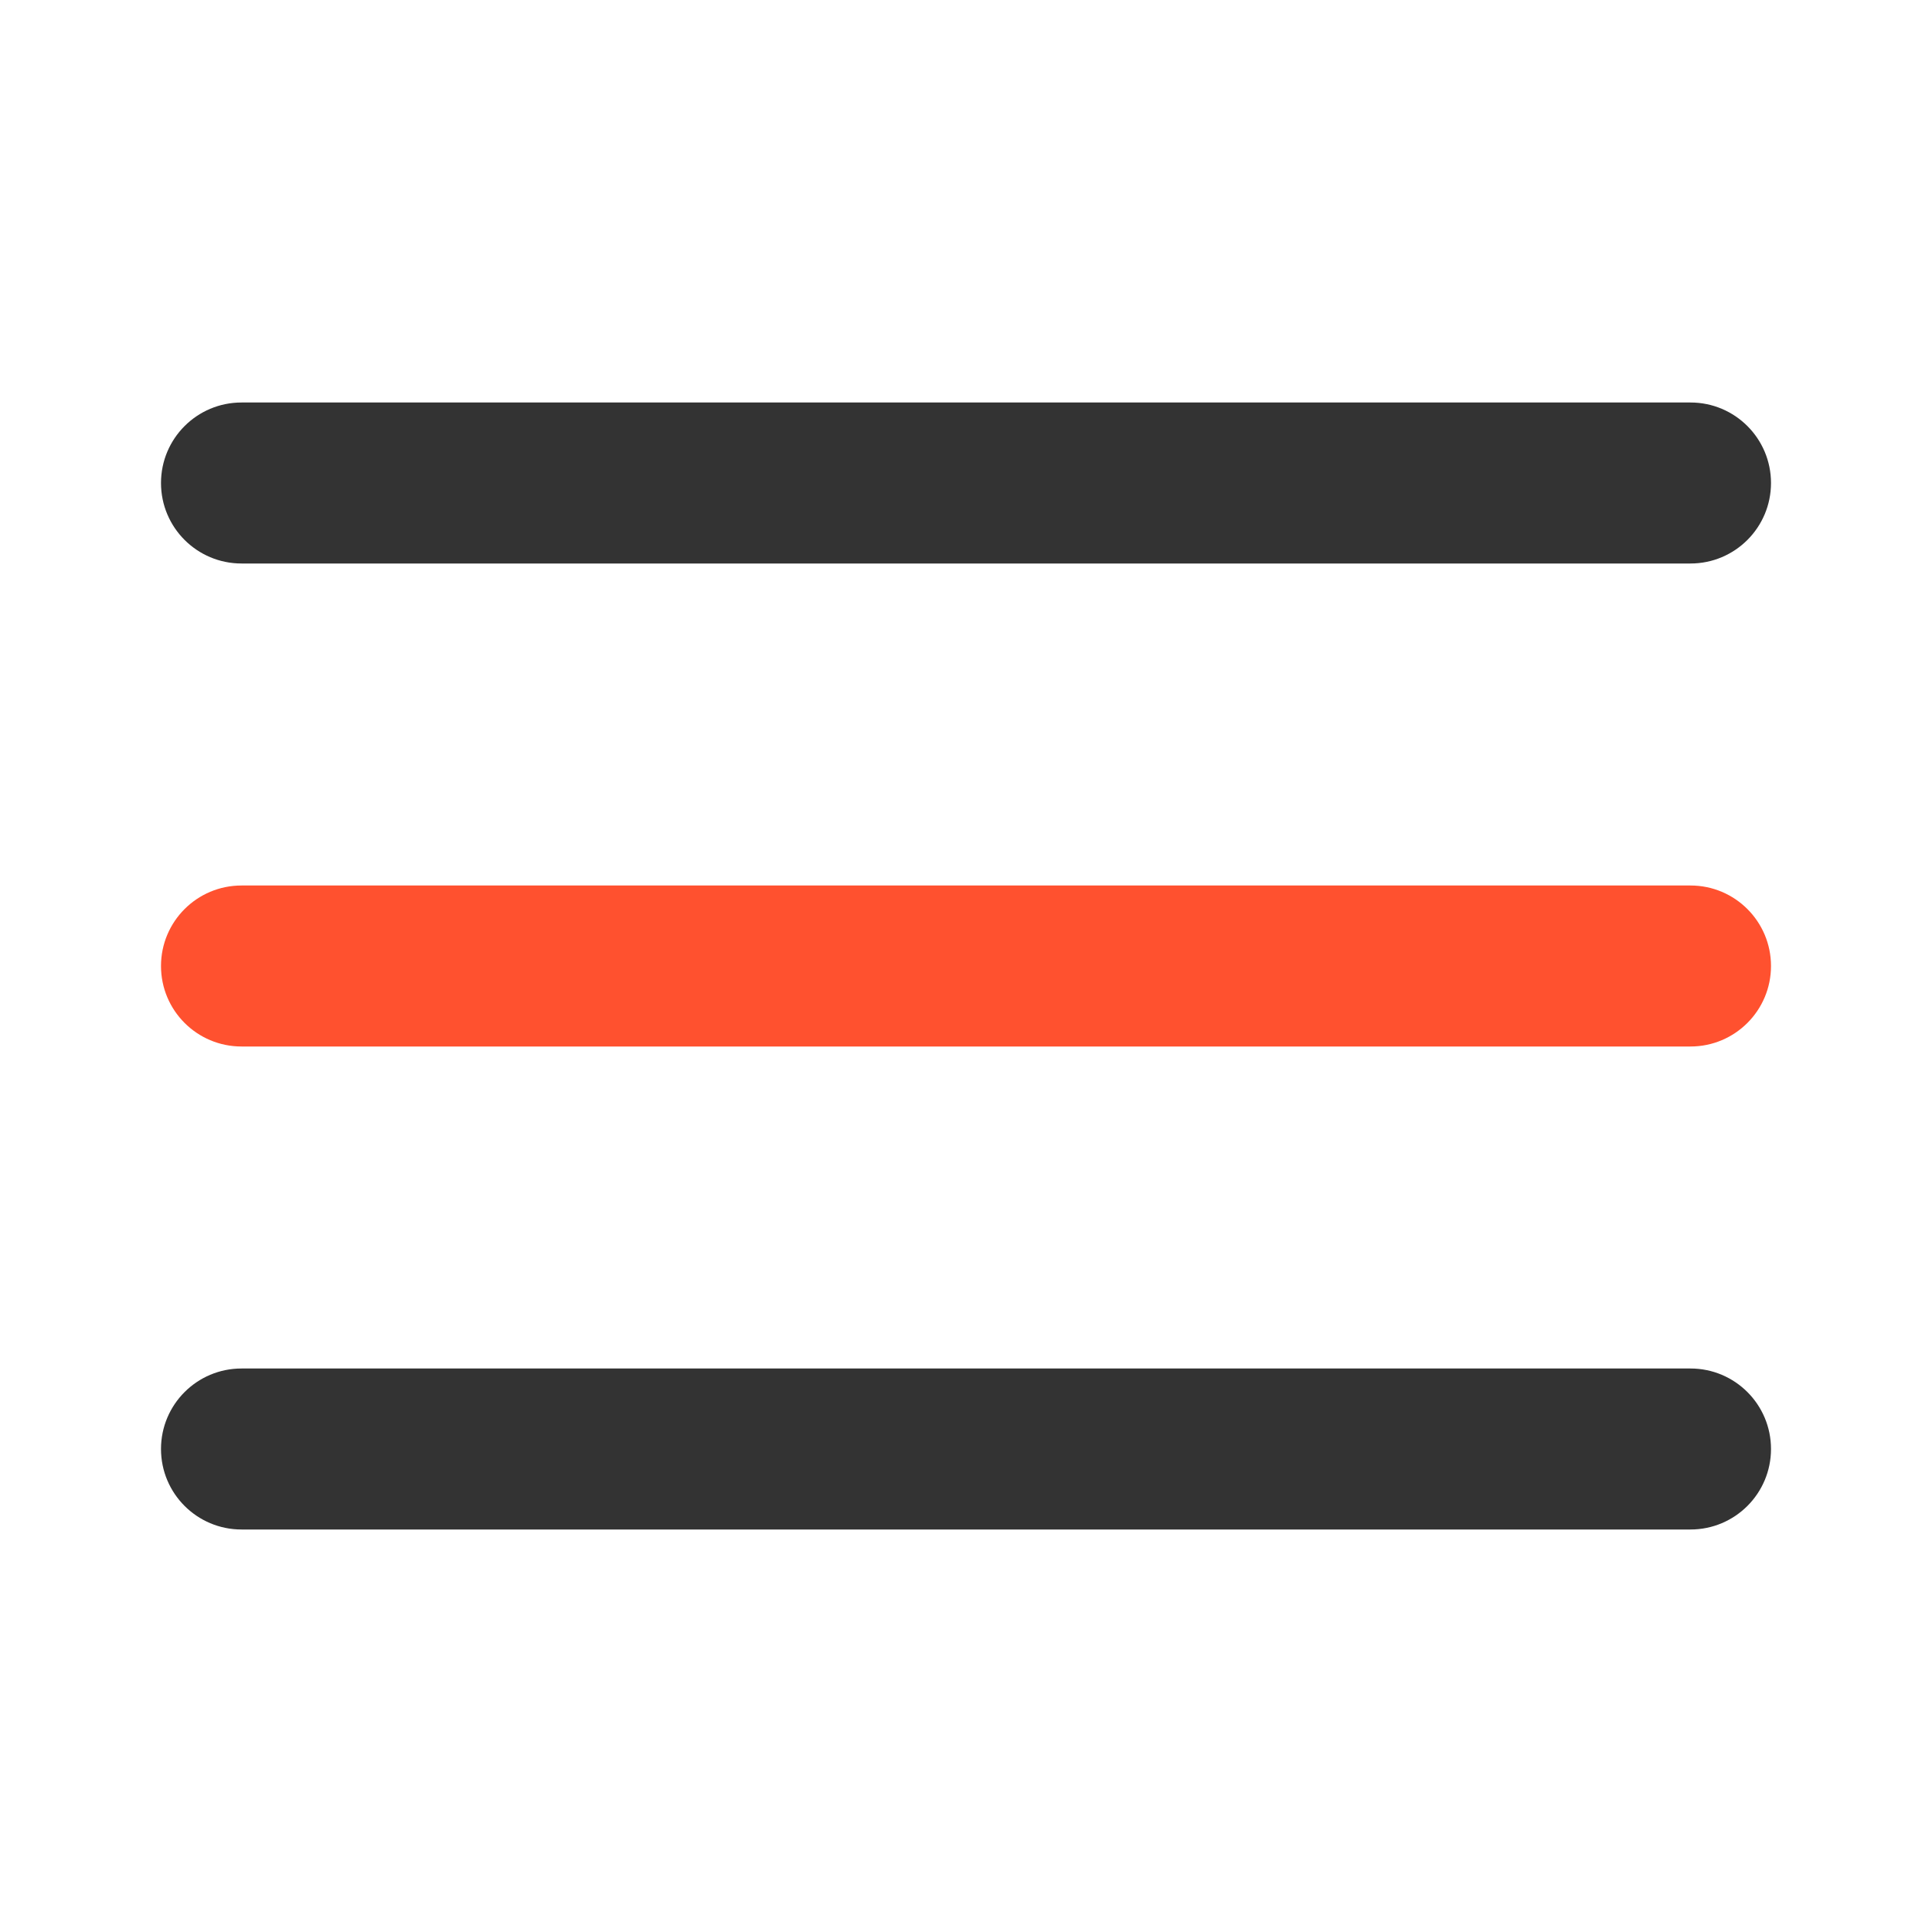
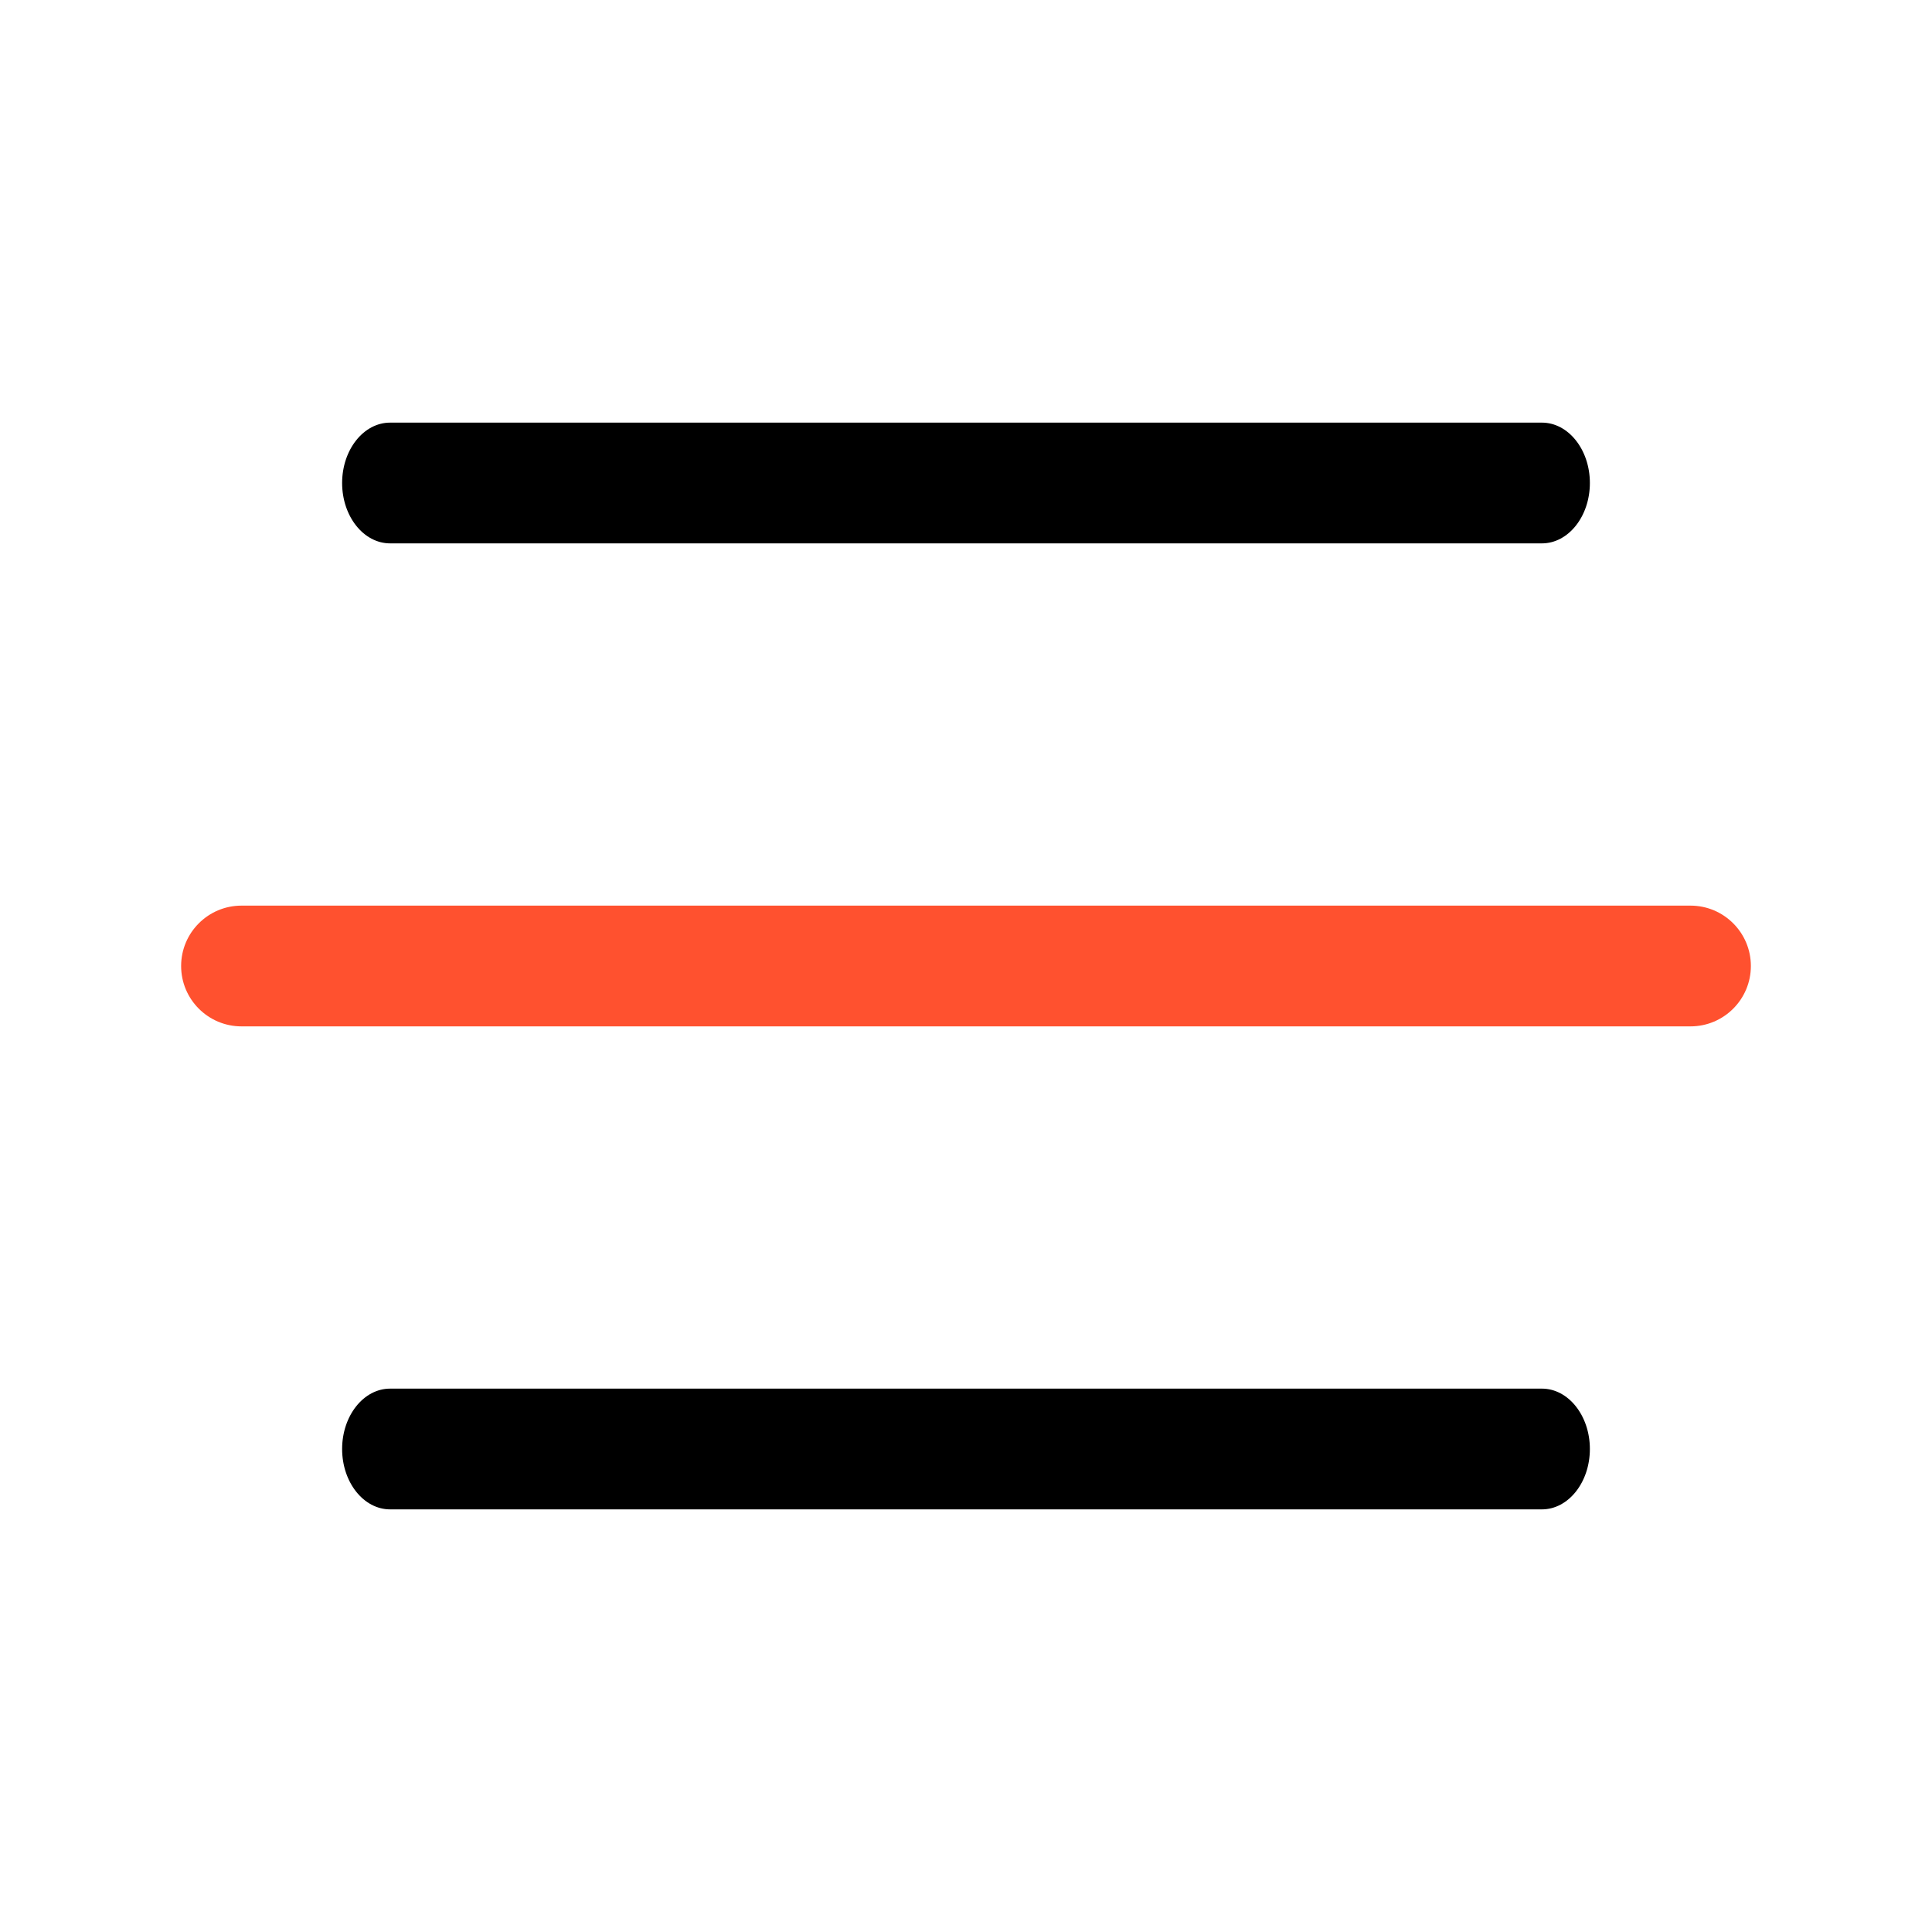
- <svg xmlns="http://www.w3.org/2000/svg" fill="#333333" width="30px" height="30px" viewBox="0 0 24 24" id="menu-alt" data-name="Flat Color" class="icon flat-color">
-   <path id="secondary" d="M21,13H3a1,1,0,0,1,0-2H21a1,1,0,0,1,0,2Z" style="fill: #ff512f;" />
-   <path id="primary" d="M21,19H3a1,1,0,0,1,0-2H21a1,1,0,0,1,0,2ZM21,7H3A1,1,0,0,1,3,5H21a1,1,0,0,1,0,2Z" style="fill: #333333;" />
+ <svg xmlns="http://www.w3.org/2000/svg" width="30px" height="30px" viewBox="0 0 24 24" fill="none">
+   <g id="style=doutone">
+     <g id="menu-hotdog">
+       <path id="vector (Stroke)" fill-rule="evenodd" clip-rule="evenodd" d="M4.25 6C4.25 5.586 4.517 5.25 4.846 5.25H19.154C19.483 5.25 19.75 5.586 19.75 6C19.75 6.414 19.483 6.75 19.154 6.75H4.846C4.517 6.75 4.25 6.414 4.25 6Z" fill="#000000" />
+       <path id="vector (Stroke)_2" fill-rule="evenodd" clip-rule="evenodd" d="M2.25 12C2.25 11.586 2.586 11.25 3 11.25H21C21.414 11.25 21.75 11.586 21.75 12C21.75 12.414 21.414 12.75 21 12.75H3C2.586 12.75 2.25 12.414 2.25 12Z" fill="#ff512f" />
+       <path id="vector (Stroke)_3" fill-rule="evenodd" clip-rule="evenodd" d="M4.25 18C4.25 17.586 4.517 17.25 4.846 17.25H19.154C19.483 17.25 19.75 17.586 19.75 18C19.75 18.414 19.483 18.75 19.154 18.75H4.846C4.517 18.75 4.25 18.414 4.25 18Z" fill="#000000" />
+     </g>
+   </g>
</svg>
